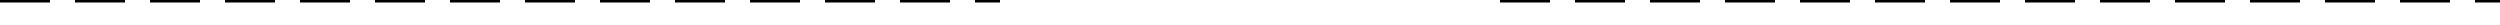
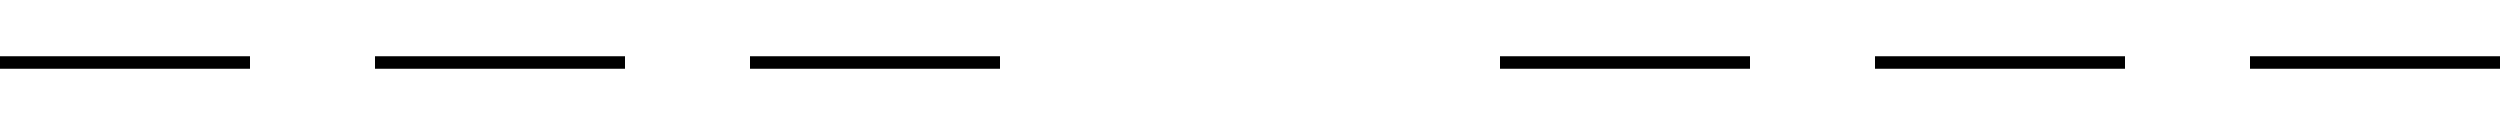
- <svg xmlns="http://www.w3.org/2000/svg" height="10" width="1000">
-   <line x1="0" y1="0.5" x2="400" y2="0.5" style="stroke:black;stroke-width:1;stroke-dasharray:20,10" />
-   <line x1="600" y1="0.5" x2="1000" y2="0.5" style="stroke:black;stroke-width:1;stroke-dasharray:20,10" />
+ <svg xmlns="http://www.w3.org/2000/svg" height="10" width="200">
+   <line x1="0" y1="5" x2="80" y2="5" style="stroke:black;stroke-width:1;stroke-dasharray:20,10" />
+   <line x1="120" y1="5" x2="200" y2="5" style="stroke:black;stroke-width:1;stroke-dasharray:20,10" />
</svg>
